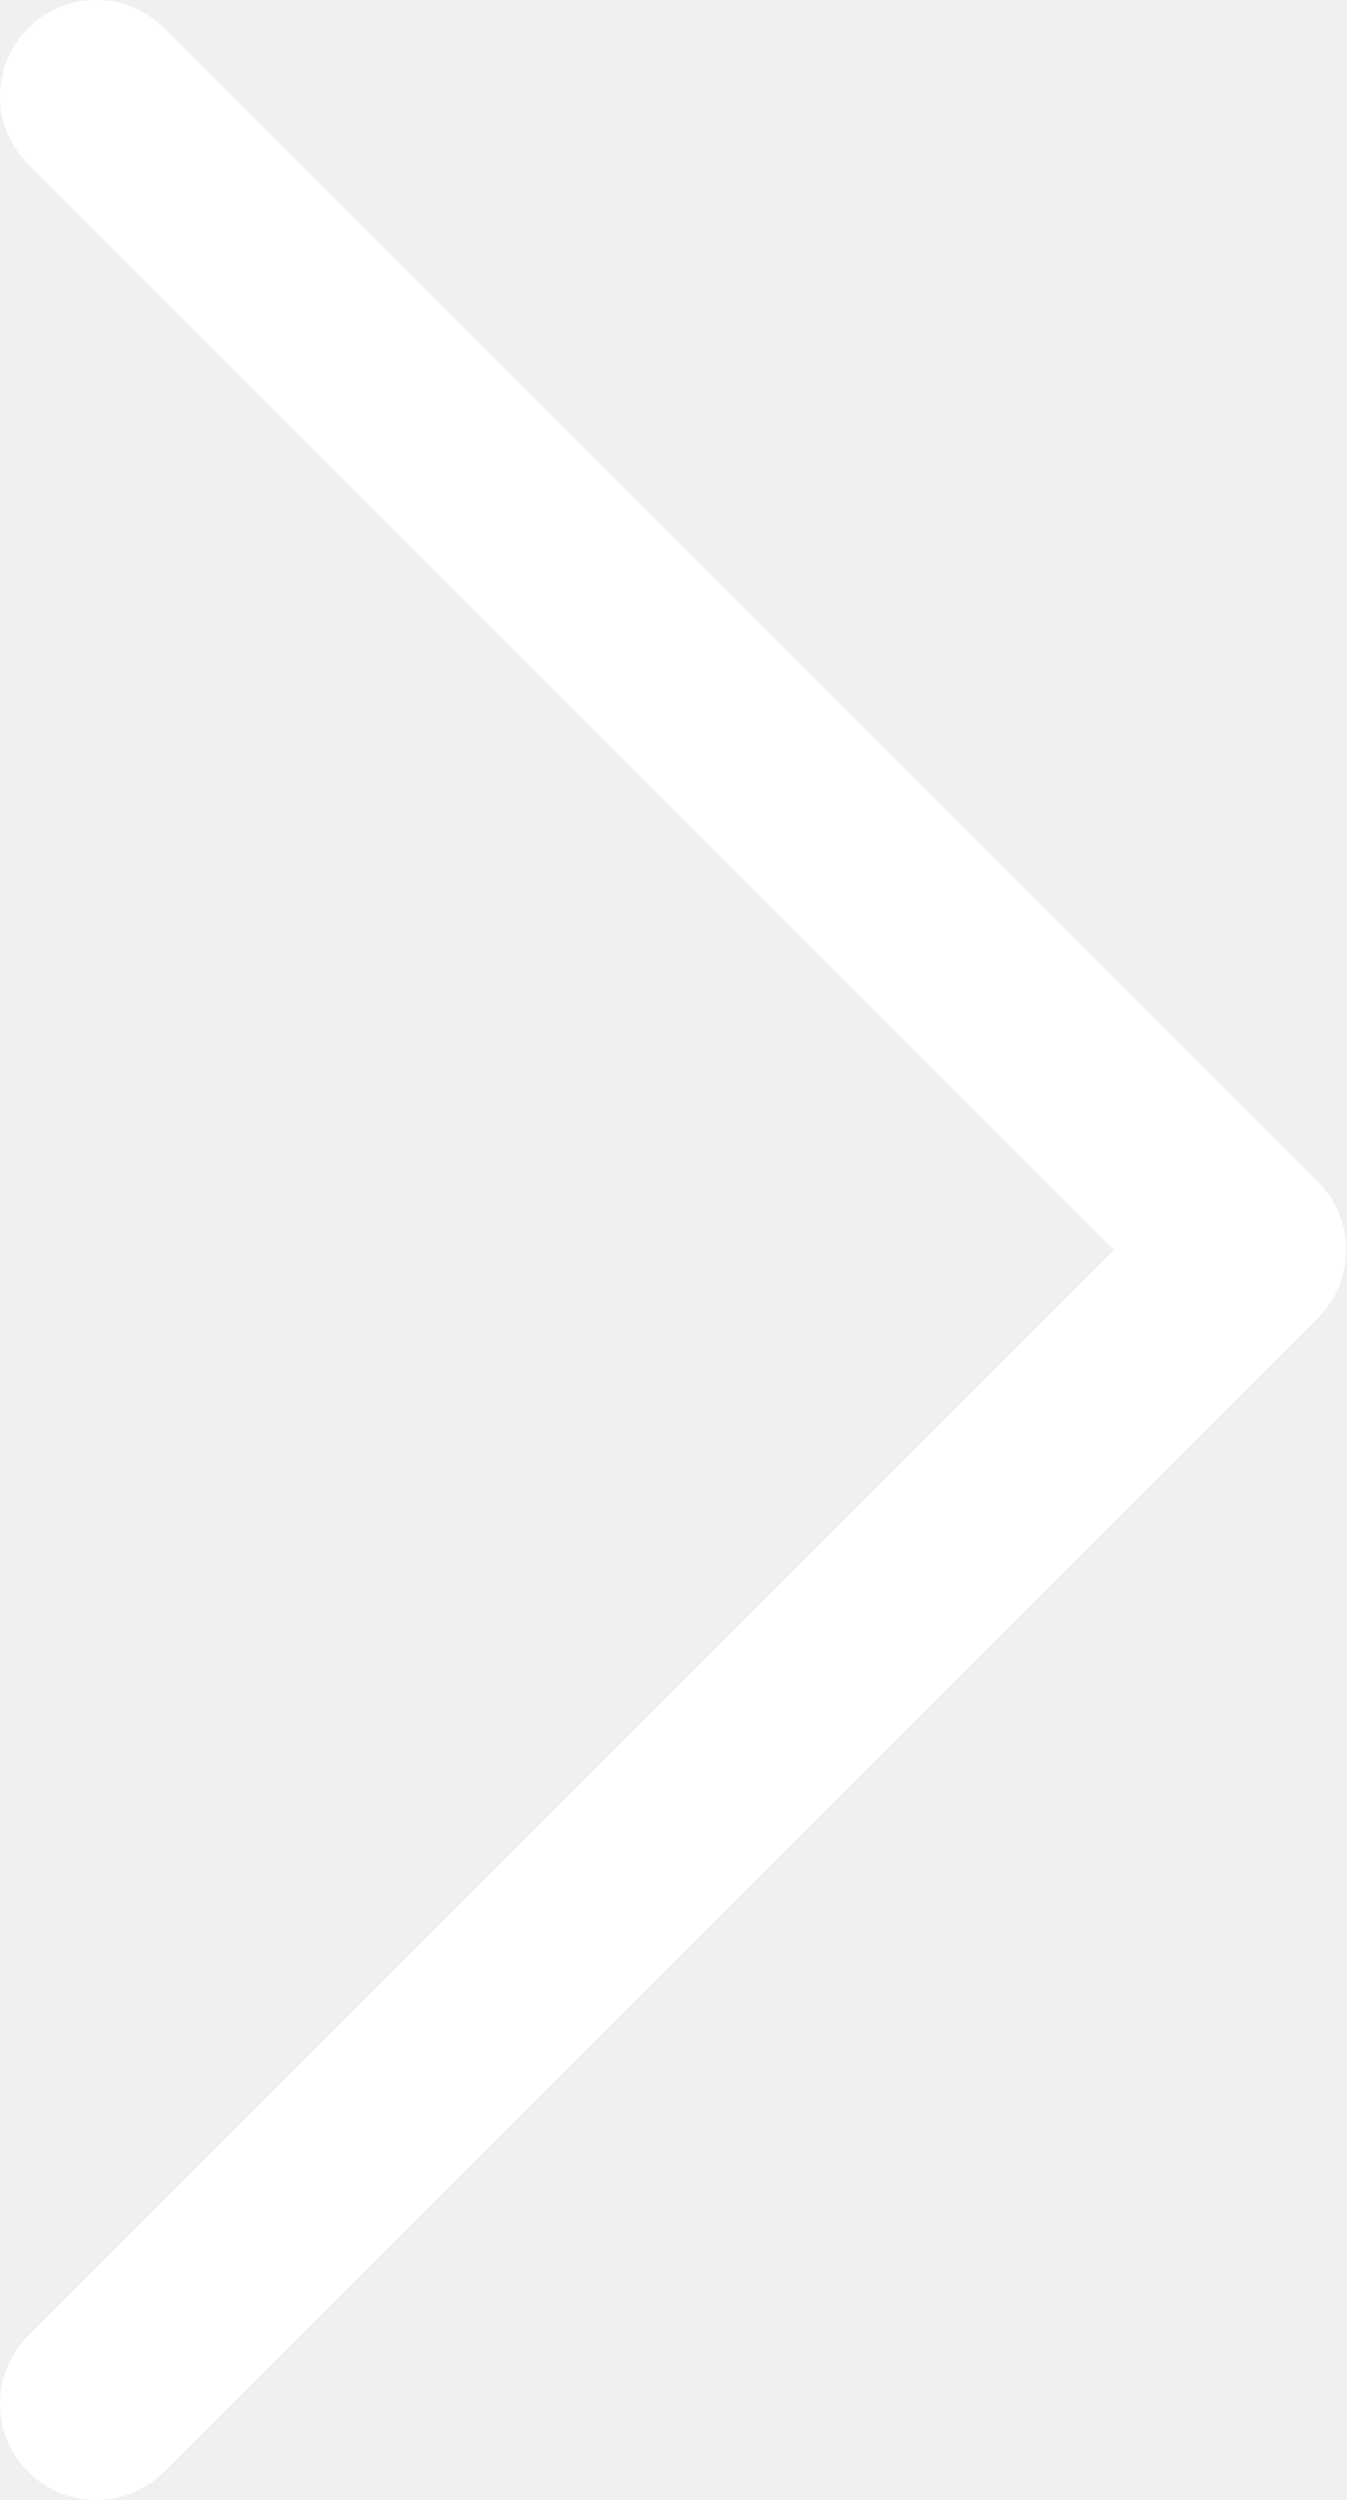
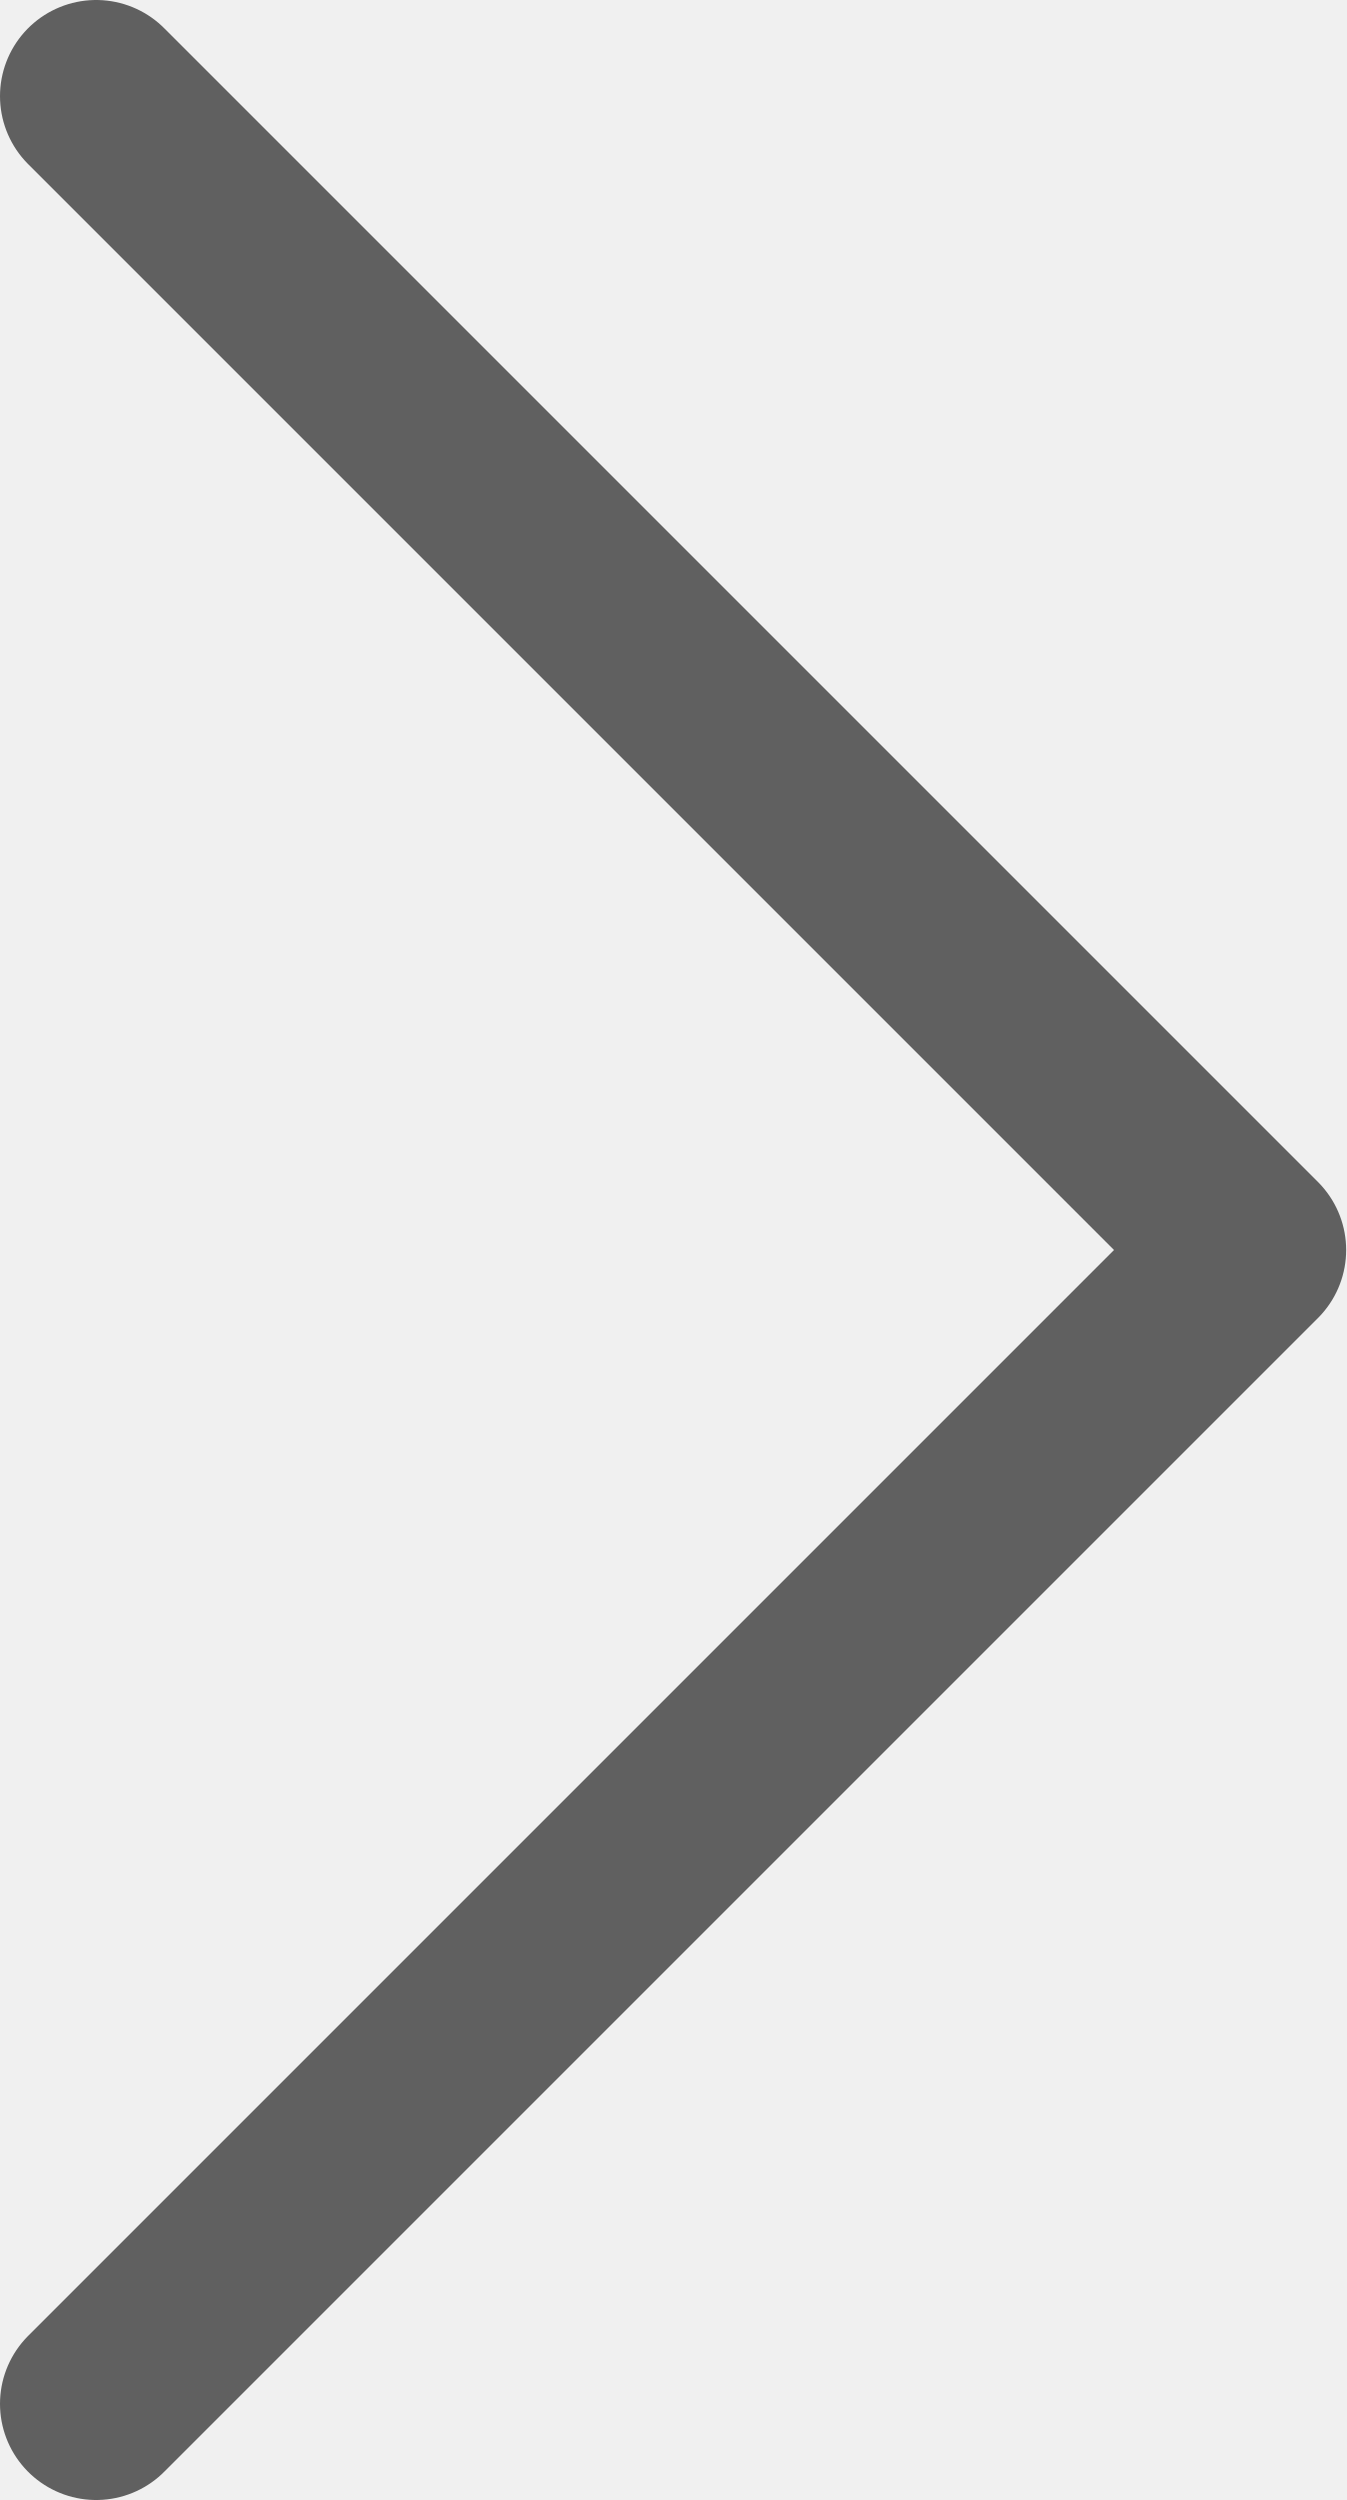
<svg xmlns="http://www.w3.org/2000/svg" width="14" height="26" viewBox="0 0 14 26" fill="none">
-   <path d="M1 25L13 13L1 1" stroke="white" stroke-width="2" stroke-linecap="round" stroke-linejoin="round" />
+   <path d="M1 25L13 13L1 1" stroke="black" stroke-opacity="0.6" stroke-width="2" stroke-linecap="round" stroke-linejoin="round" />
</svg>
